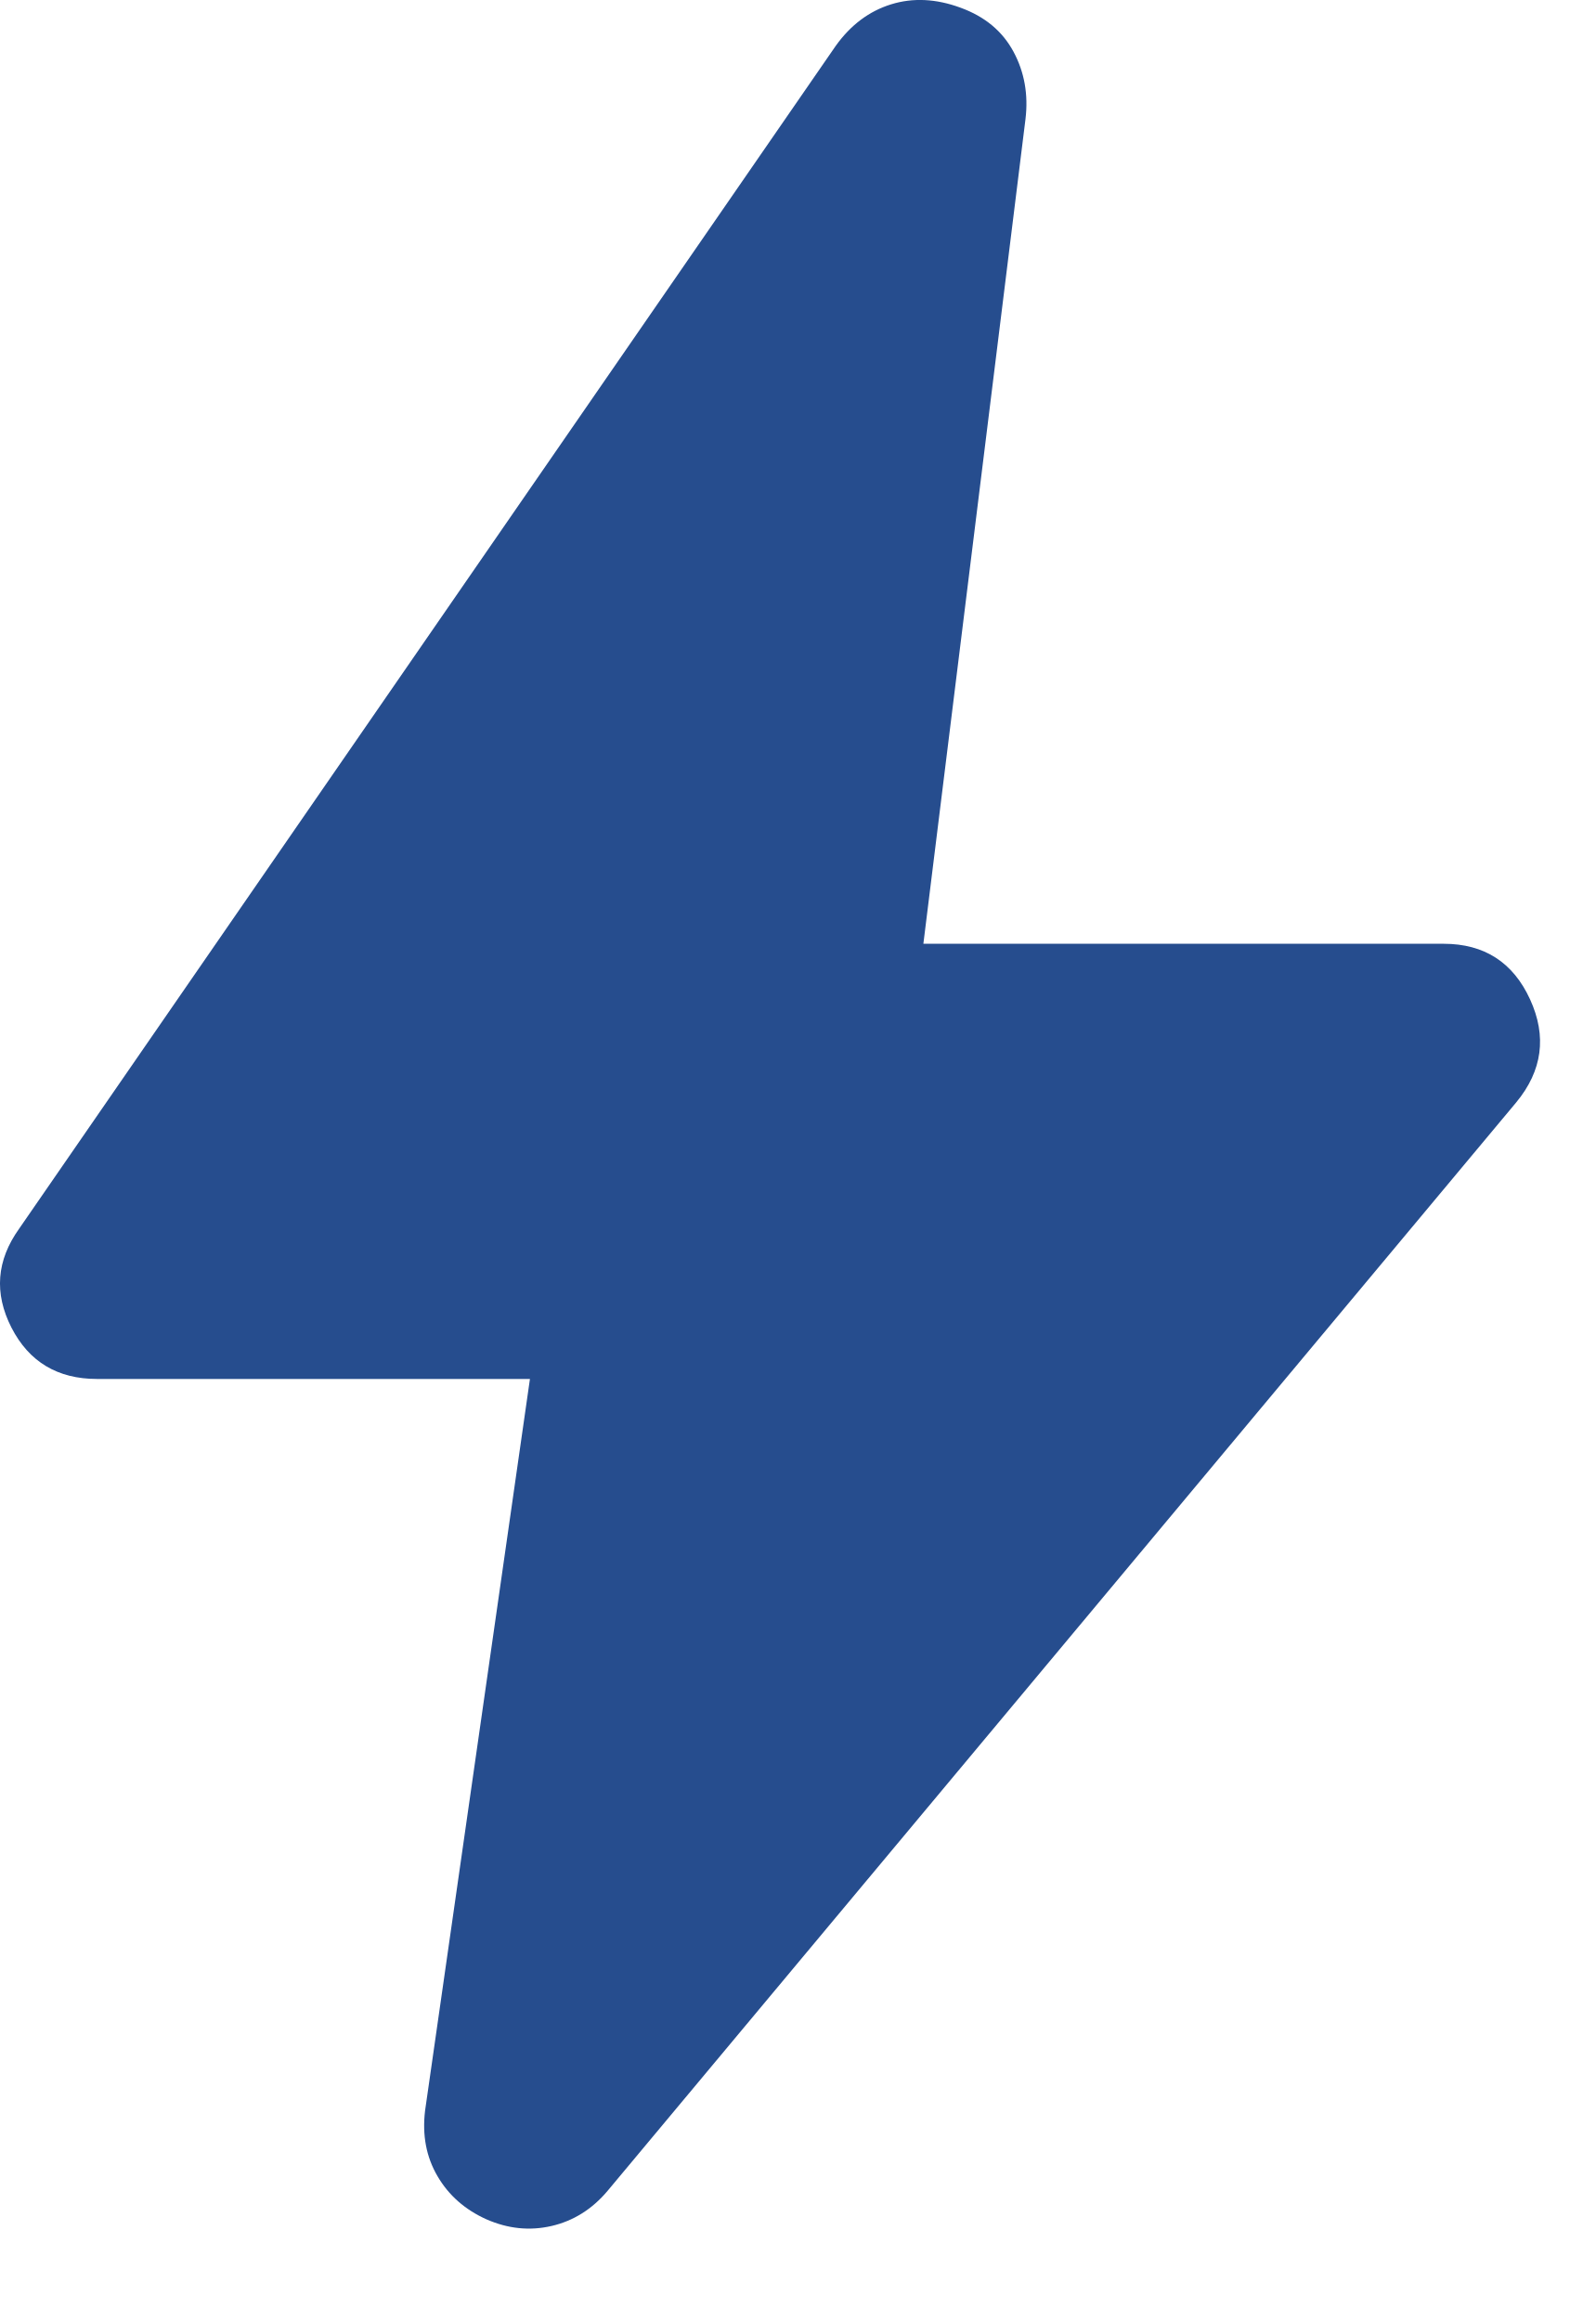
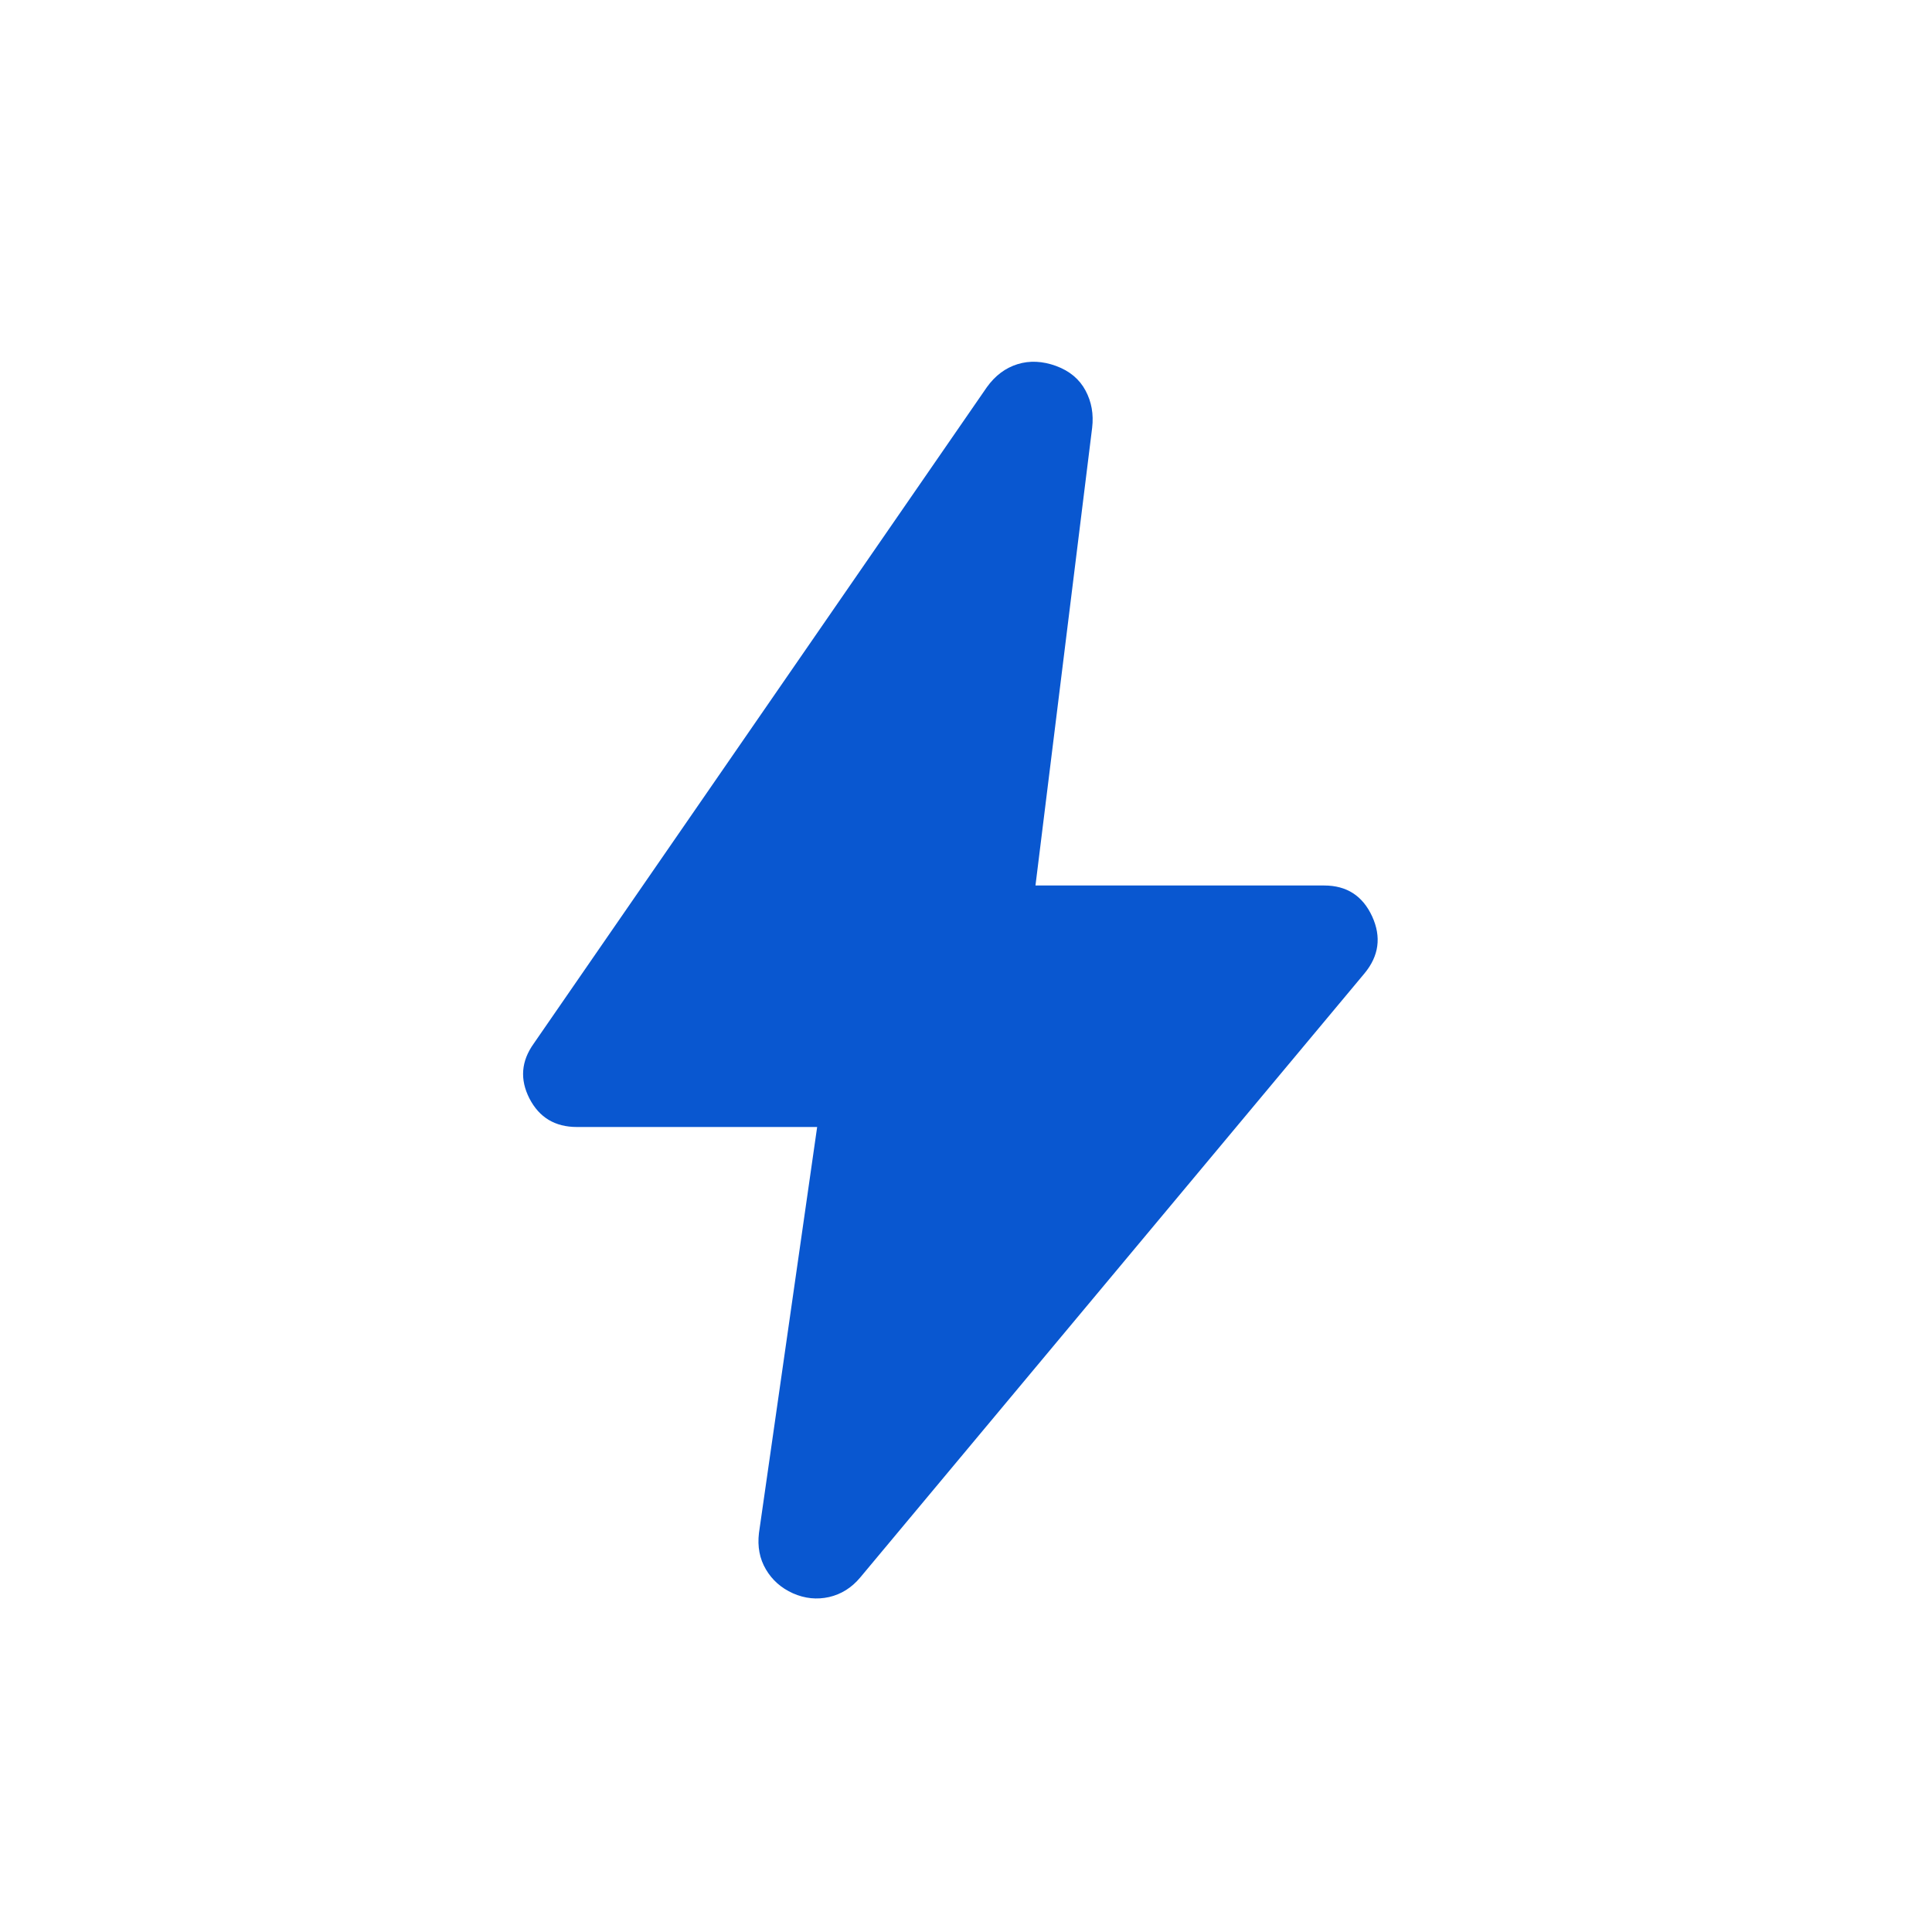
- <svg xmlns="http://www.w3.org/2000/svg" width="11" height="16" viewBox="0 0 11 16" fill="none">
-   <path d="M3.653 9.506H0.669C0.397 9.506 0.2 9.388 0.079 9.152C-0.042 8.915 -0.024 8.688 0.132 8.47L5.761 0.316C5.864 0.172 5.991 0.077 6.142 0.03C6.293 -0.017 6.453 -0.009 6.621 0.053C6.789 0.114 6.91 0.215 6.986 0.356C7.062 0.497 7.089 0.652 7.069 0.82L6.365 6.506H9.952C10.231 6.506 10.43 6.634 10.547 6.889C10.664 7.144 10.632 7.381 10.452 7.599L4.188 15.103C4.082 15.229 3.953 15.31 3.802 15.345C3.65 15.38 3.501 15.364 3.353 15.299C3.206 15.233 3.093 15.134 3.016 15.002C2.938 14.869 2.91 14.719 2.93 14.551L3.653 9.506Z" fill="#264D8E" />
+ <svg xmlns="http://www.w3.org/2000/svg" width="24" height="24" viewBox="0 0 24 24" fill="none">
+   <mask id="mask0_13761_315820" style="mask-type:alpha" maskUnits="userSpaceOnUse" x="0" y="0" width="24" height="24">
+     <rect width="24" height="24" fill="#D9D9D9" />
+   </mask>
+   <g mask="url(#mask0_13761_315820)">
+     <path d="M10.151 14H7.167C6.895 14 6.699 13.882 6.577 13.646C6.456 13.409 6.474 13.182 6.63 12.964L12.259 4.81C12.362 4.666 12.489 4.571 12.64 4.524C12.791 4.477 12.951 4.485 13.119 4.546C13.287 4.608 13.408 4.709 13.484 4.85C13.56 4.991 13.587 5.146 13.567 5.314L12.863 11H16.45C16.729 11 16.927 11.128 17.045 11.383C17.162 11.638 17.13 11.875 16.95 12.092L10.686 19.596C10.58 19.723 10.451 19.804 10.3 19.839C10.148 19.873 9.999 19.858 9.851 19.793C9.704 19.727 9.592 19.628 9.514 19.495C9.436 19.363 9.408 19.212 9.428 19.044L10.151 14Z" fill="#0957D0" />
+   </g>
</svg>
